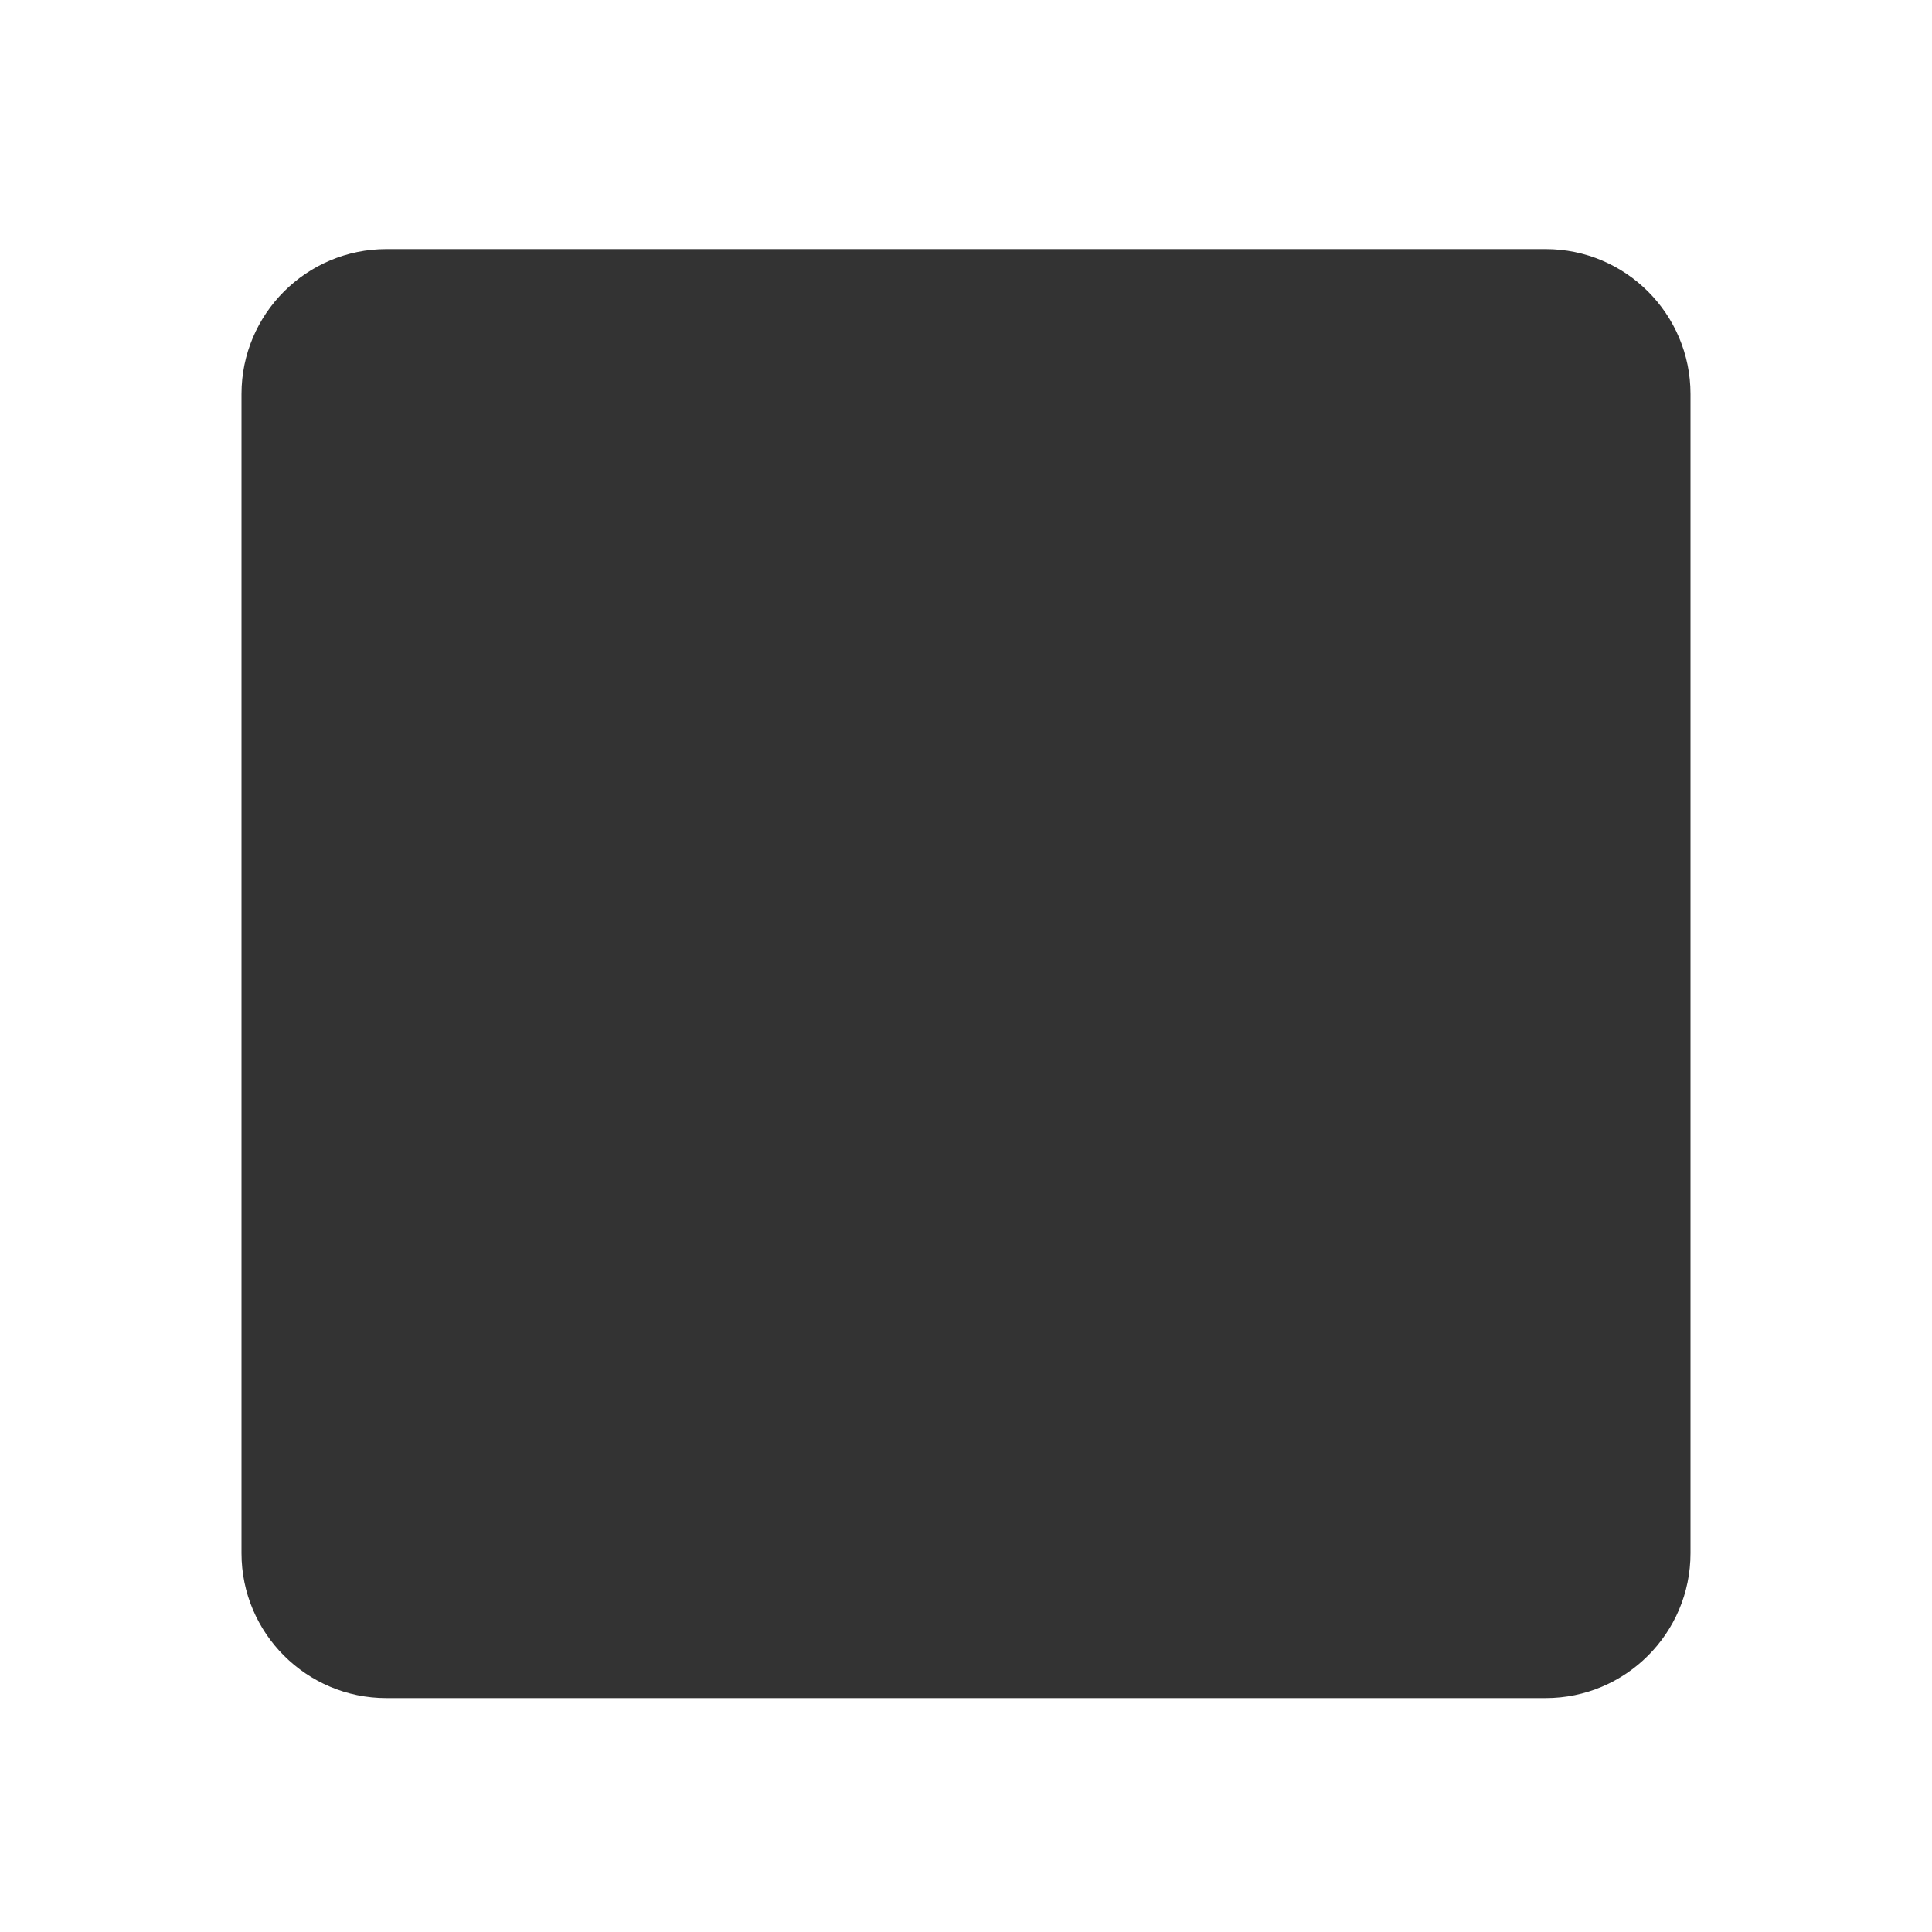
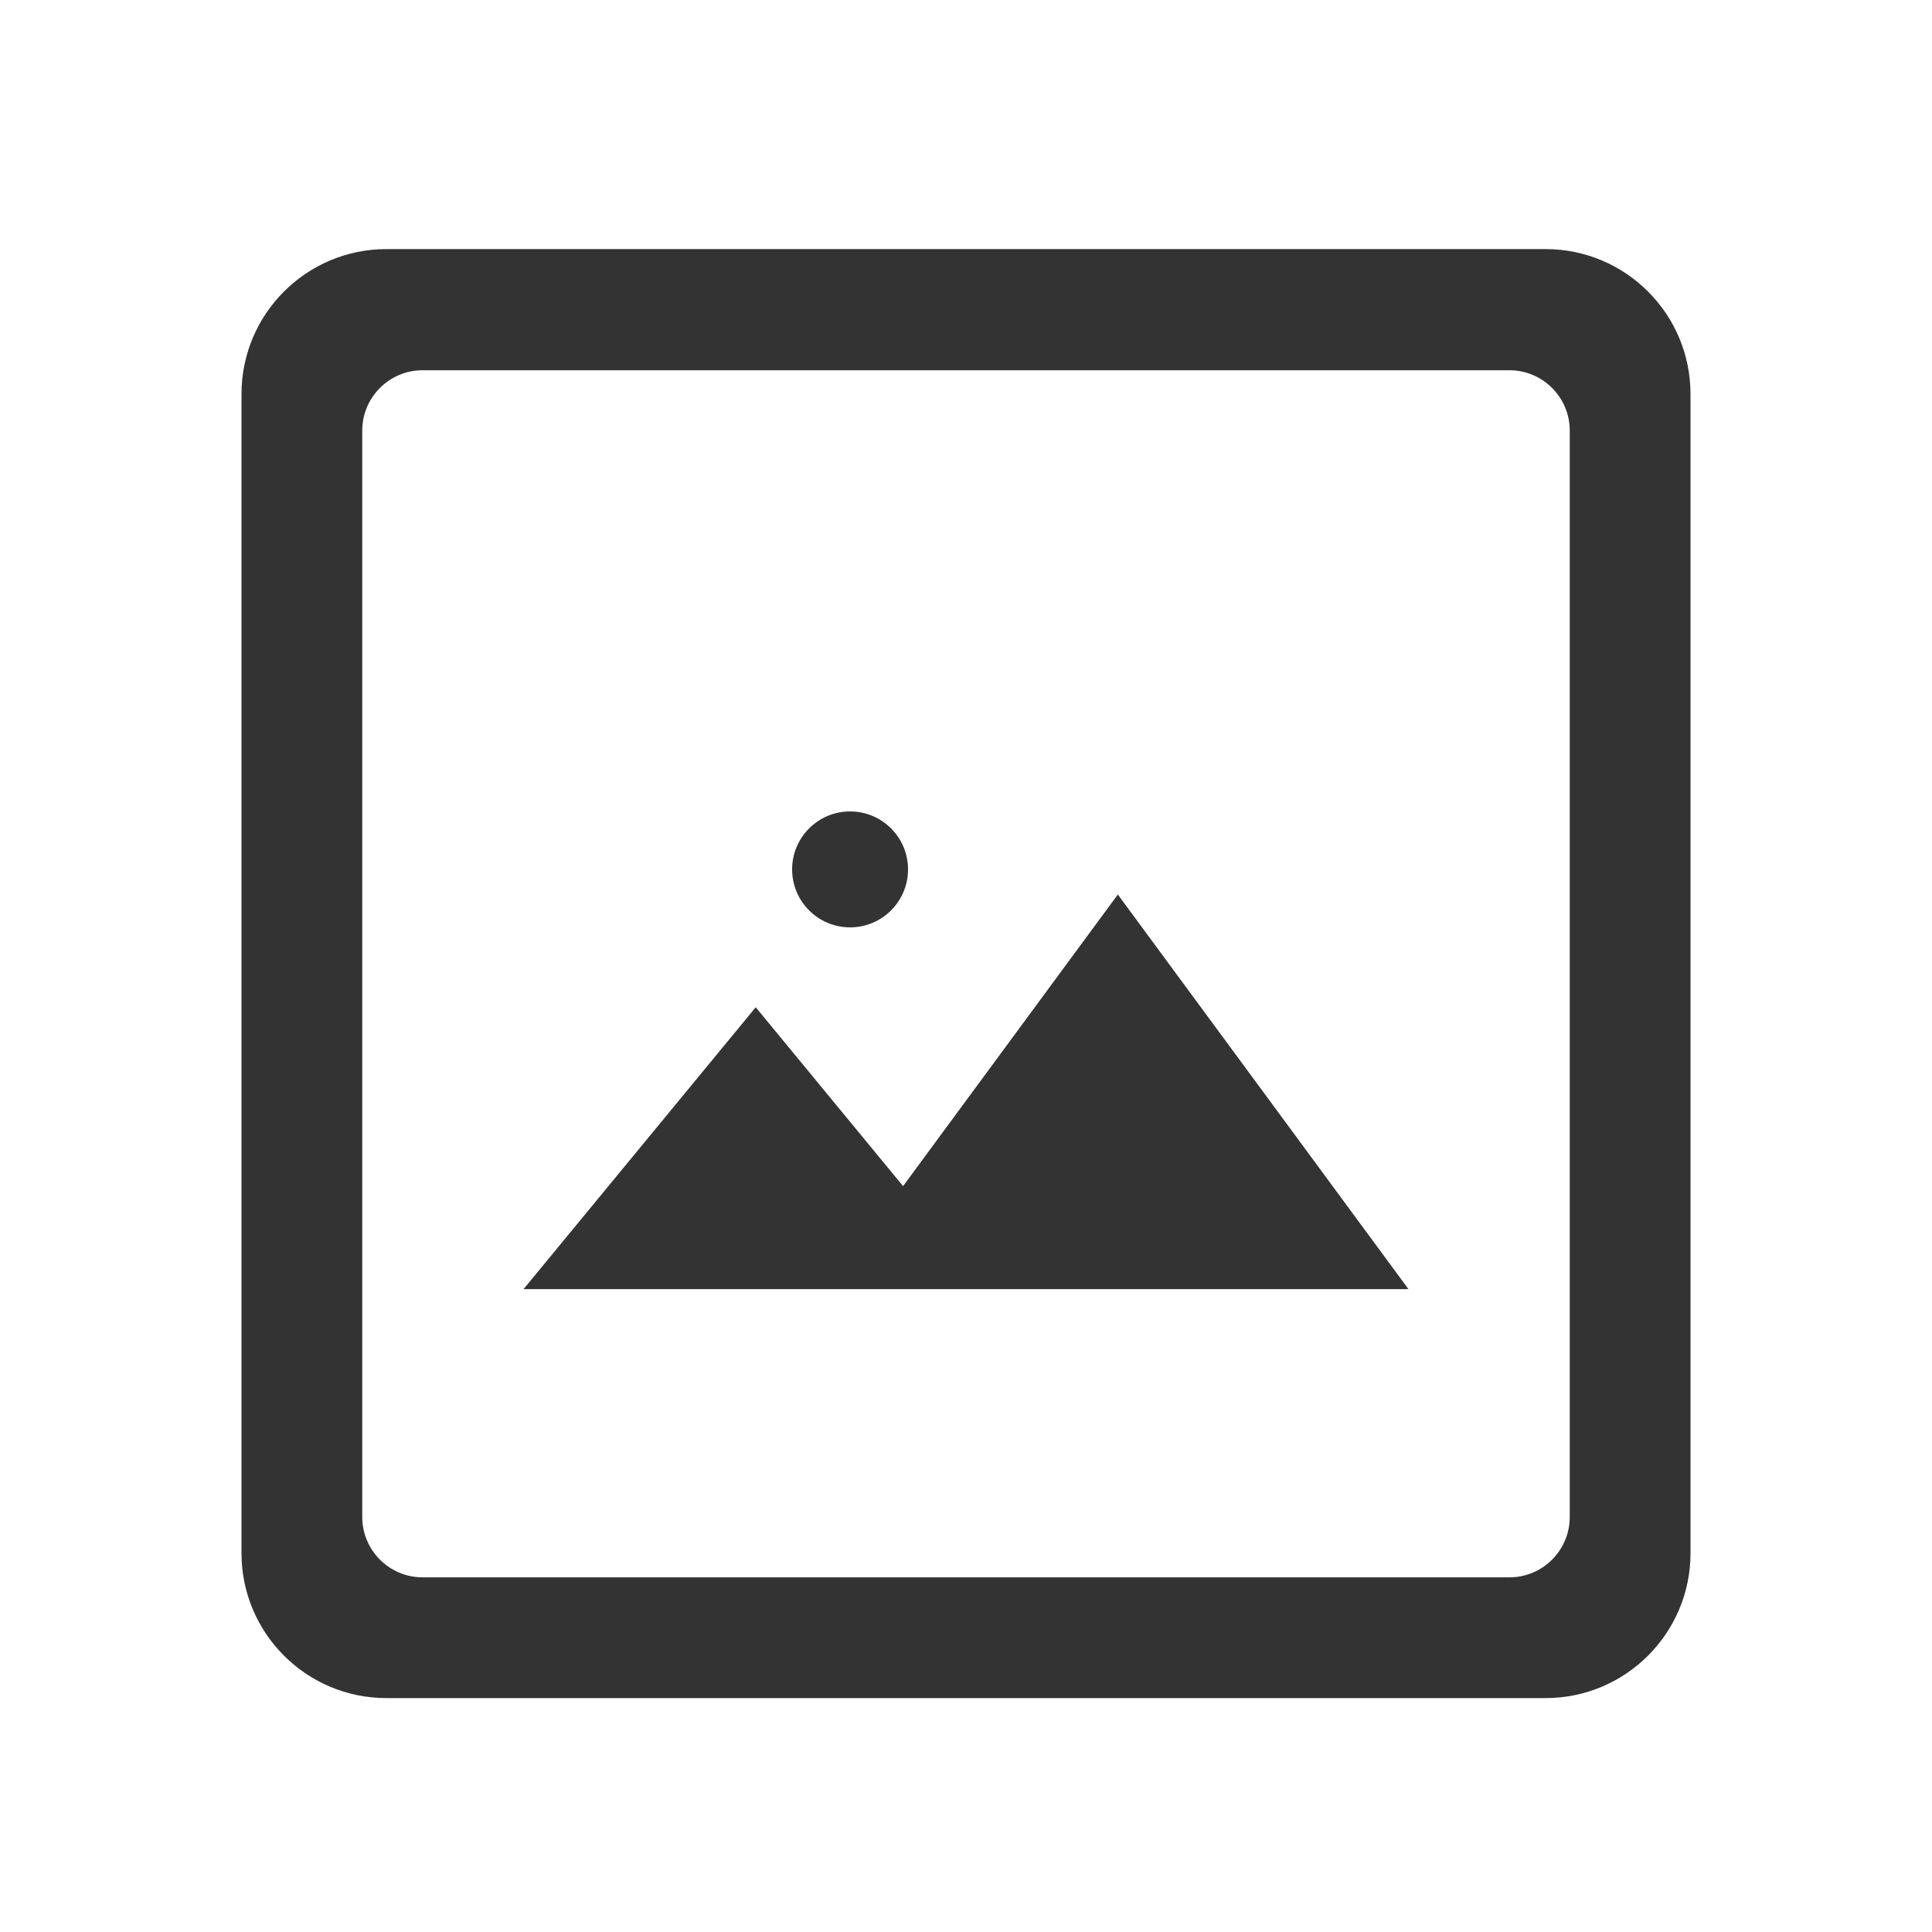
<svg xmlns="http://www.w3.org/2000/svg" width="24px" height="24px" viewBox="0 0 100 100" version="1.1" xml:space="preserve">
-   <path d="M87.5,20.393c0,-4.139 -3.361,-7.5 -7.5,-7.5l-60,-0c-4.139,-0 -7.5,3.361 -7.5,7.5l-0,60c-0,4.139 3.361,7.5 7.5,7.5l60,-0c4.139,-0 7.5,-3.361 7.5,-7.5l0,-60Zm-6.25,5c0,-3.45 -2.801,-6.25 -6.25,-6.25l-50,-0c-3.449,-0 -6.25,2.8 -6.25,6.25l-0,50c-0,3.449 2.801,6.25 6.25,6.25l50,-0c3.449,-0 6.25,-2.801 6.25,-6.25l0,-50Z" style="fill:#333;" />
-   <path d="M27.098,66.726l12.018,-14.591l7.627,9.259l11.116,-15.094l15.043,20.426l-45.804,-0Z" style="fill:#333;" />
-   <circle cx="44.058" cy="46.3" r="2.849" style="fill:#333;" />
+   <path id="Frame" d="M87.5,20.393c0,-4.139 -3.361,-7.5 -7.5,-7.5l-60,-0c-4.139,-0 -7.5,3.361 -7.5,7.5l-0,60c-0,4.139 3.361,7.5 7.5,7.5l60,0c4.139,0 7.5,-3.361 7.5,-7.5l0,-60Zm-6.25,1.895c-0,-1.724 -1.4,-3.124 -3.124,-3.124l-56.252,0c-1.724,0 -3.124,1.4 -3.124,3.124l-0,56.231c-0,1.724 1.4,3.124 3.124,3.124l56.252,-0c1.724,-0 3.124,-1.4 3.124,-3.124l-0,-56.231Z" style="fill:#333;fill-rule:evenodd;" />
+   <path d="M27.098,66.726l12.018,-14.591l7.627,9.259l11.116,-15.094l15.043,20.426l-45.804,0Z" style="fill:#333;" />
+   <circle cx="44" cy="45" r="3" style="fill:#333;" />
</svg>
